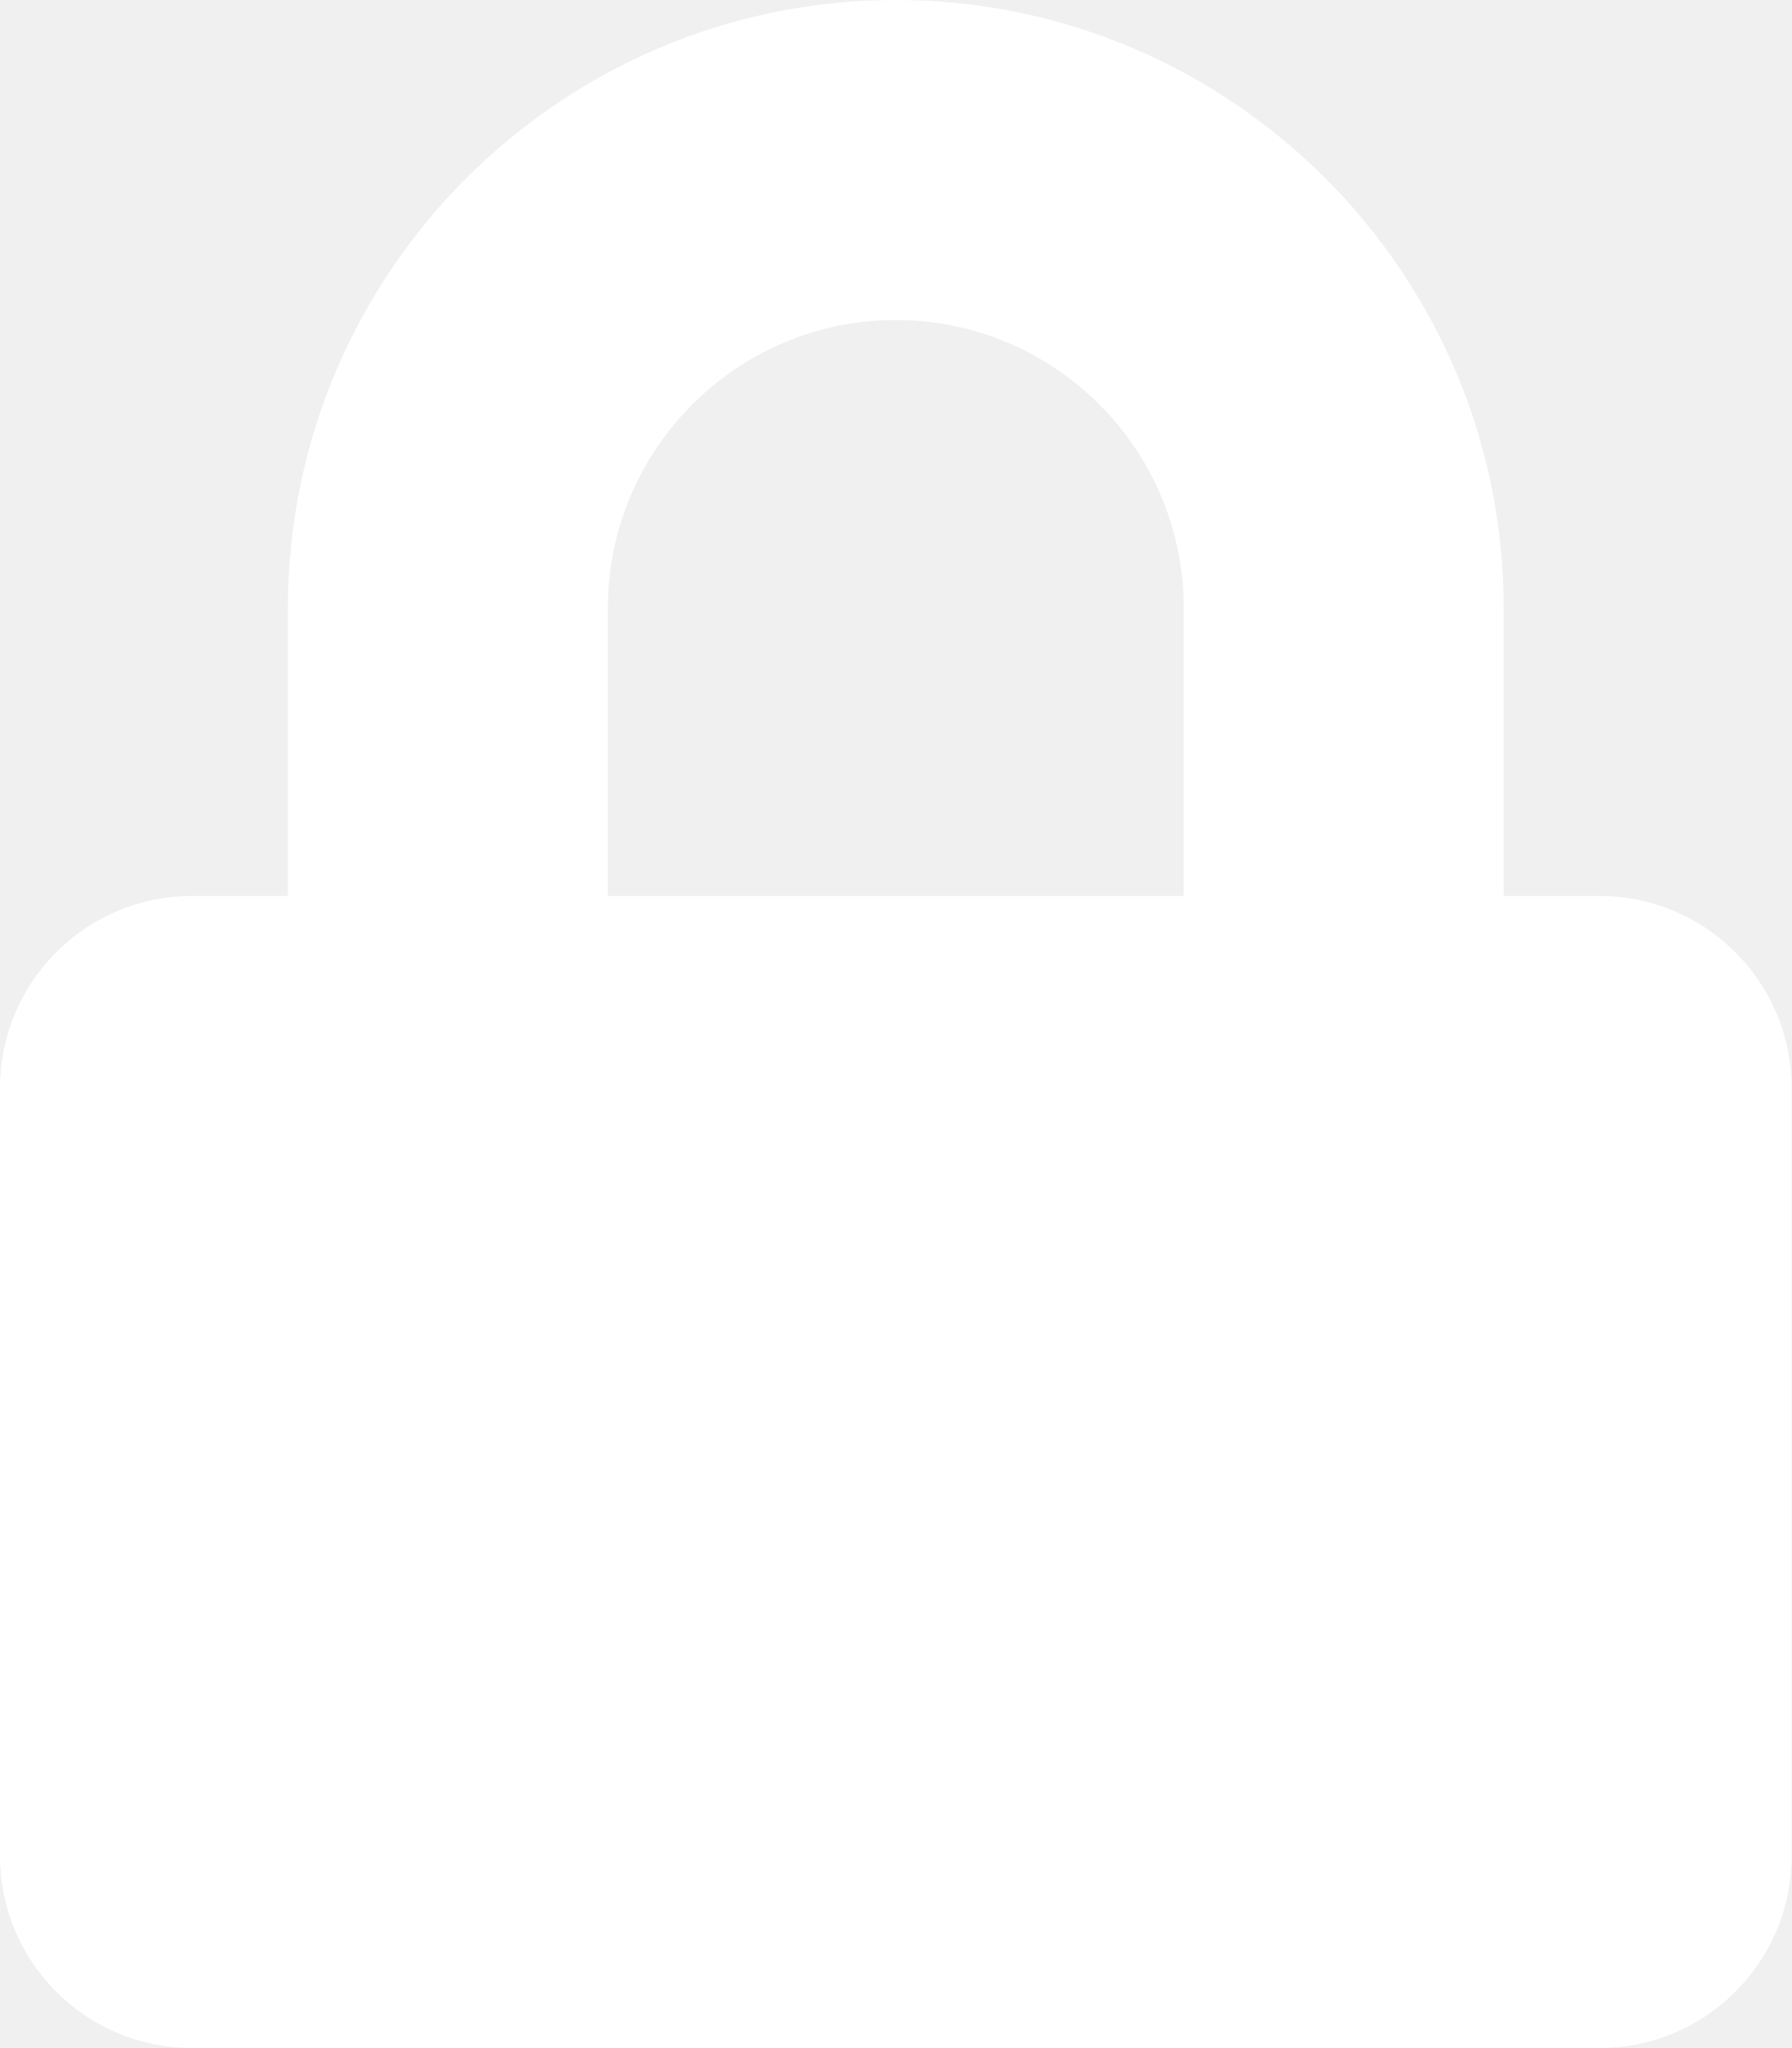
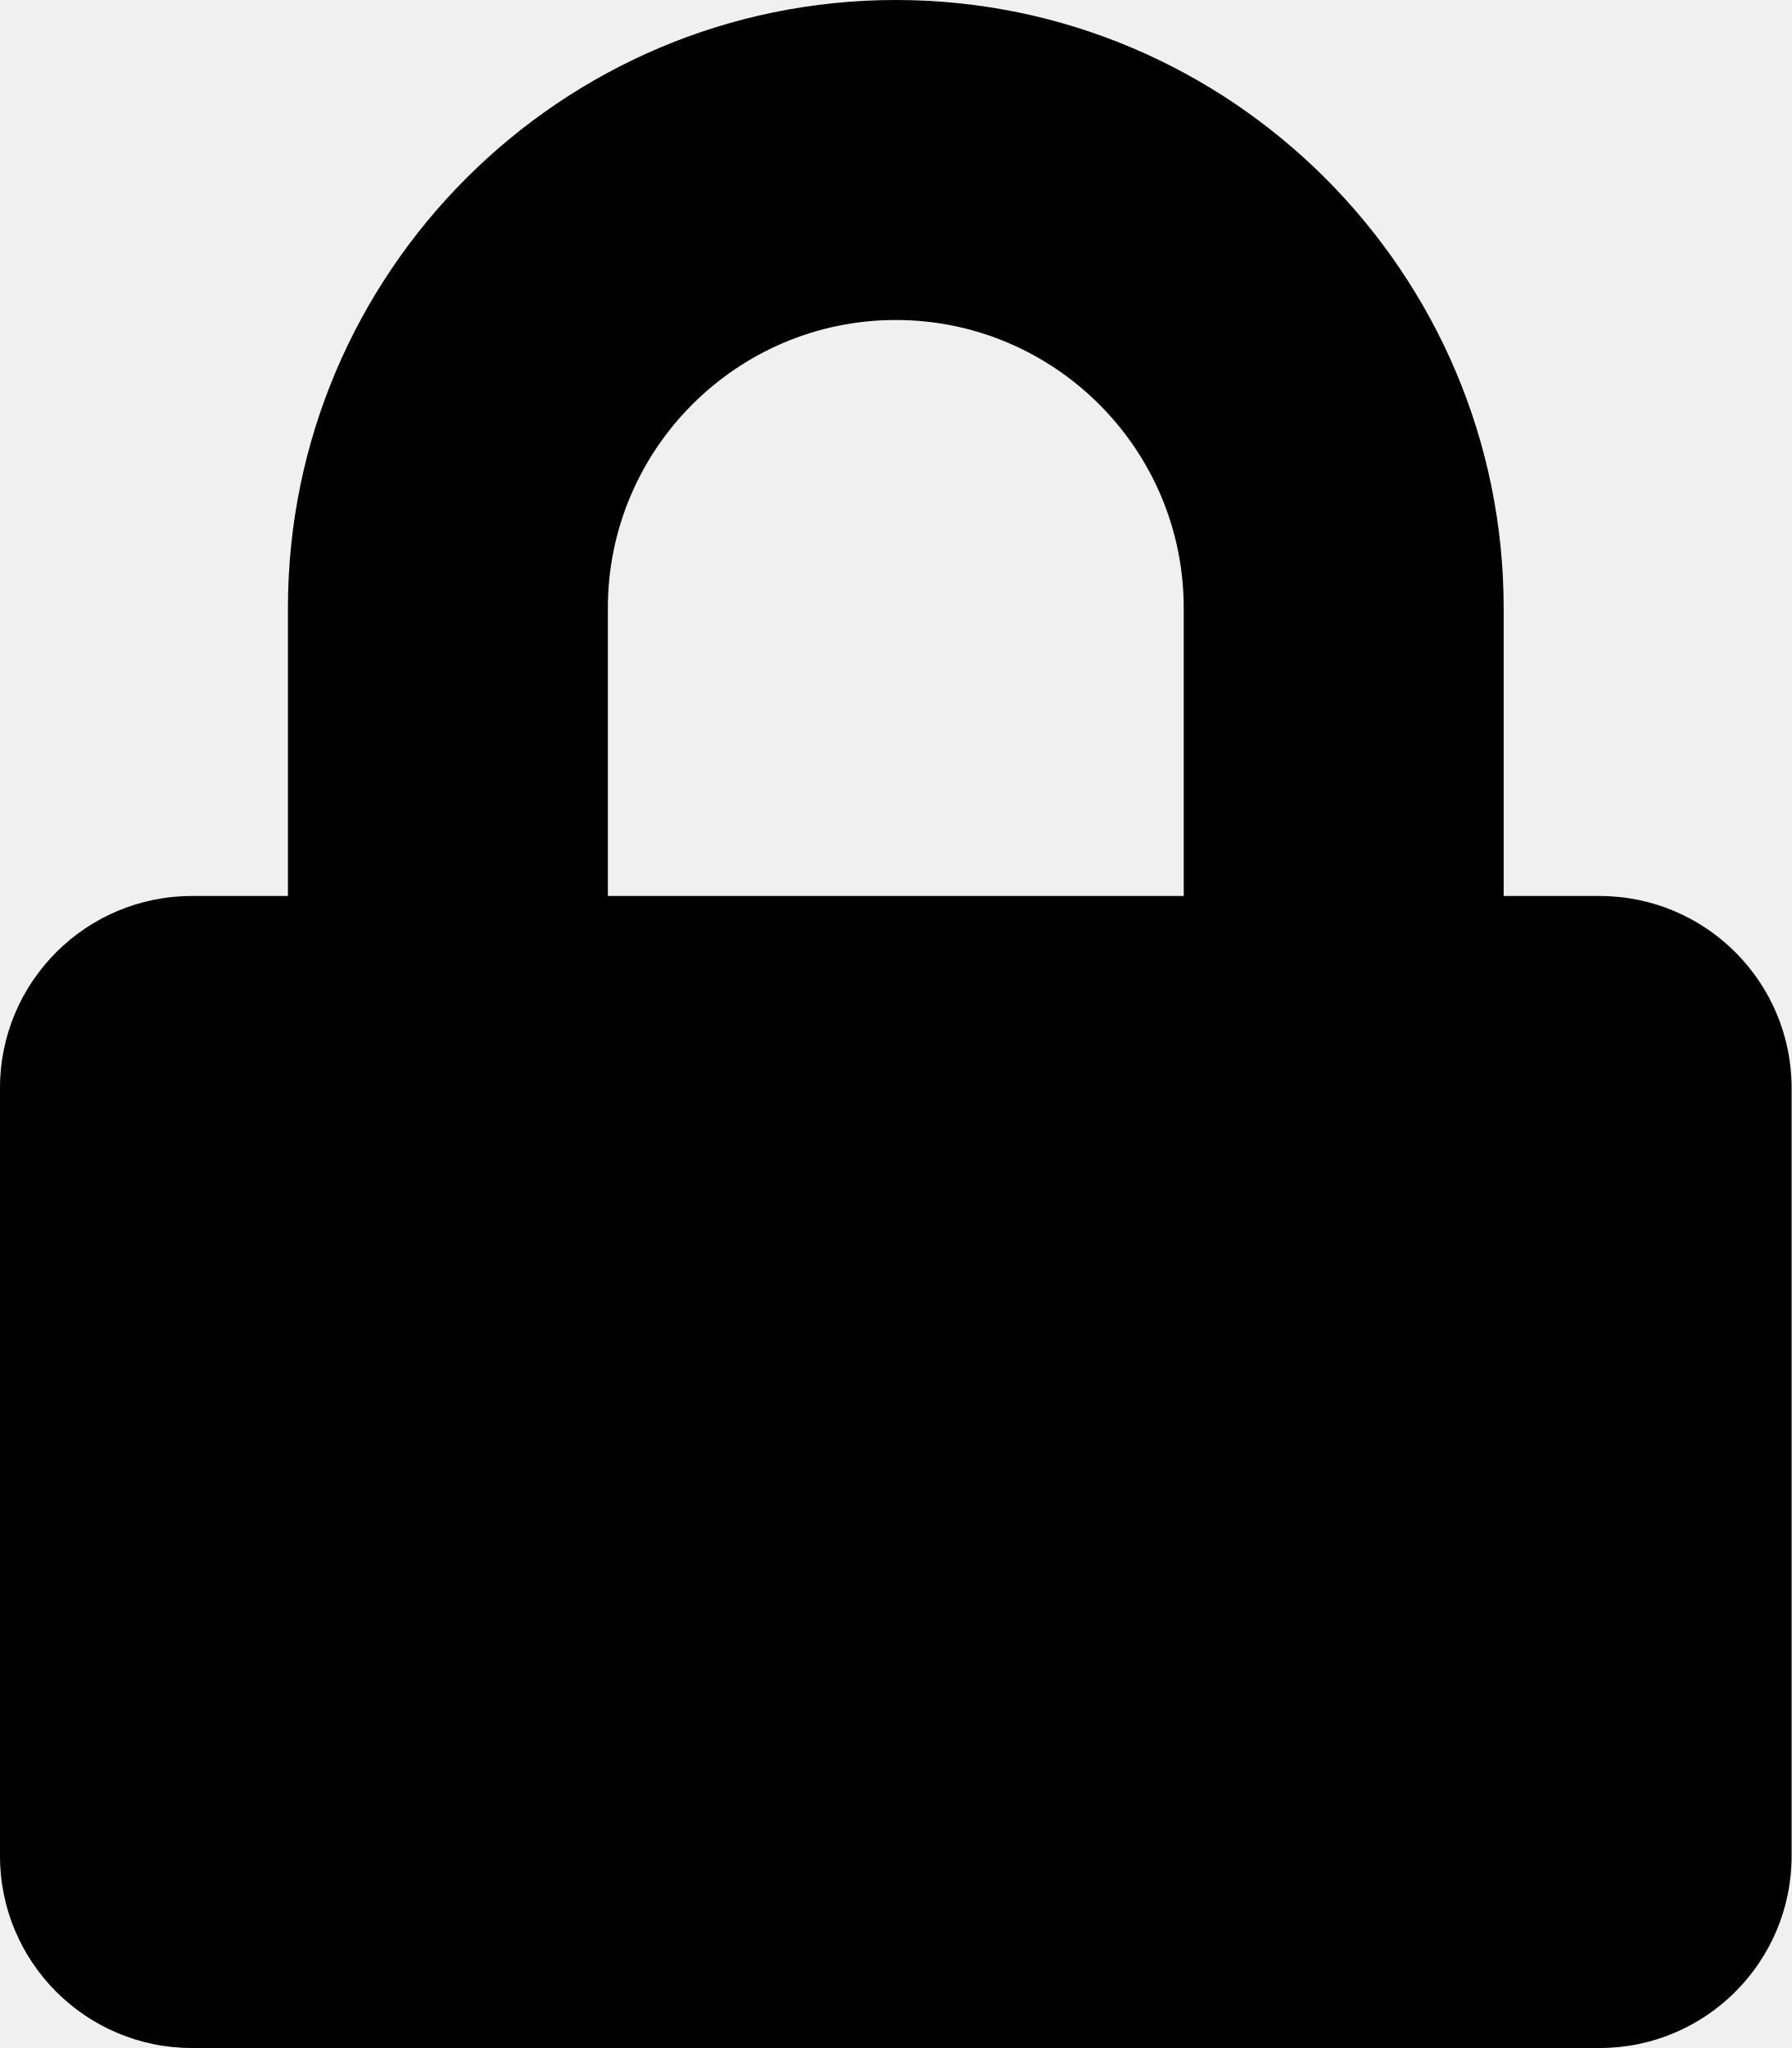
<svg xmlns="http://www.w3.org/2000/svg" version="1.1" id="Layer_1" x="0px" y="0px" viewBox="0 0 448 512" style="enable-background:new 0 0 448 512;" xml:space="preserve">
-   <style type="text/css">
- 	.st0{fill:#FFFFFF;}
- </style>
-   <path class="st0" d="M400,224h-24v-72C376,68.2,307.8,0,224,0S72,68.2,72,152v72H48c-26.5,0-48,21.5-48,48v192c0,26.5,21.5,48,48,48  h352c26.5,0,48-21.5,48-48V272C448,245.5,426.5,224,400,224z M296,224H152v-72c0-39.7,32.3-72,72-72s72,32.3,72,72V224z" />
+   <path d="M400,224h-24v-72C376,68.2,307.8,0,224,0S72,68.2,72,152v72H48c-26.5,0-48,21.5-48,48v192c0,26.5,21.5,48,48,48  h352c26.5,0,48-21.5,48-48V272C448,245.5,426.5,224,400,224z M296,224H152v-72c0-39.7,32.3-72,72-72s72,32.3,72,72V224z" />
</svg>
